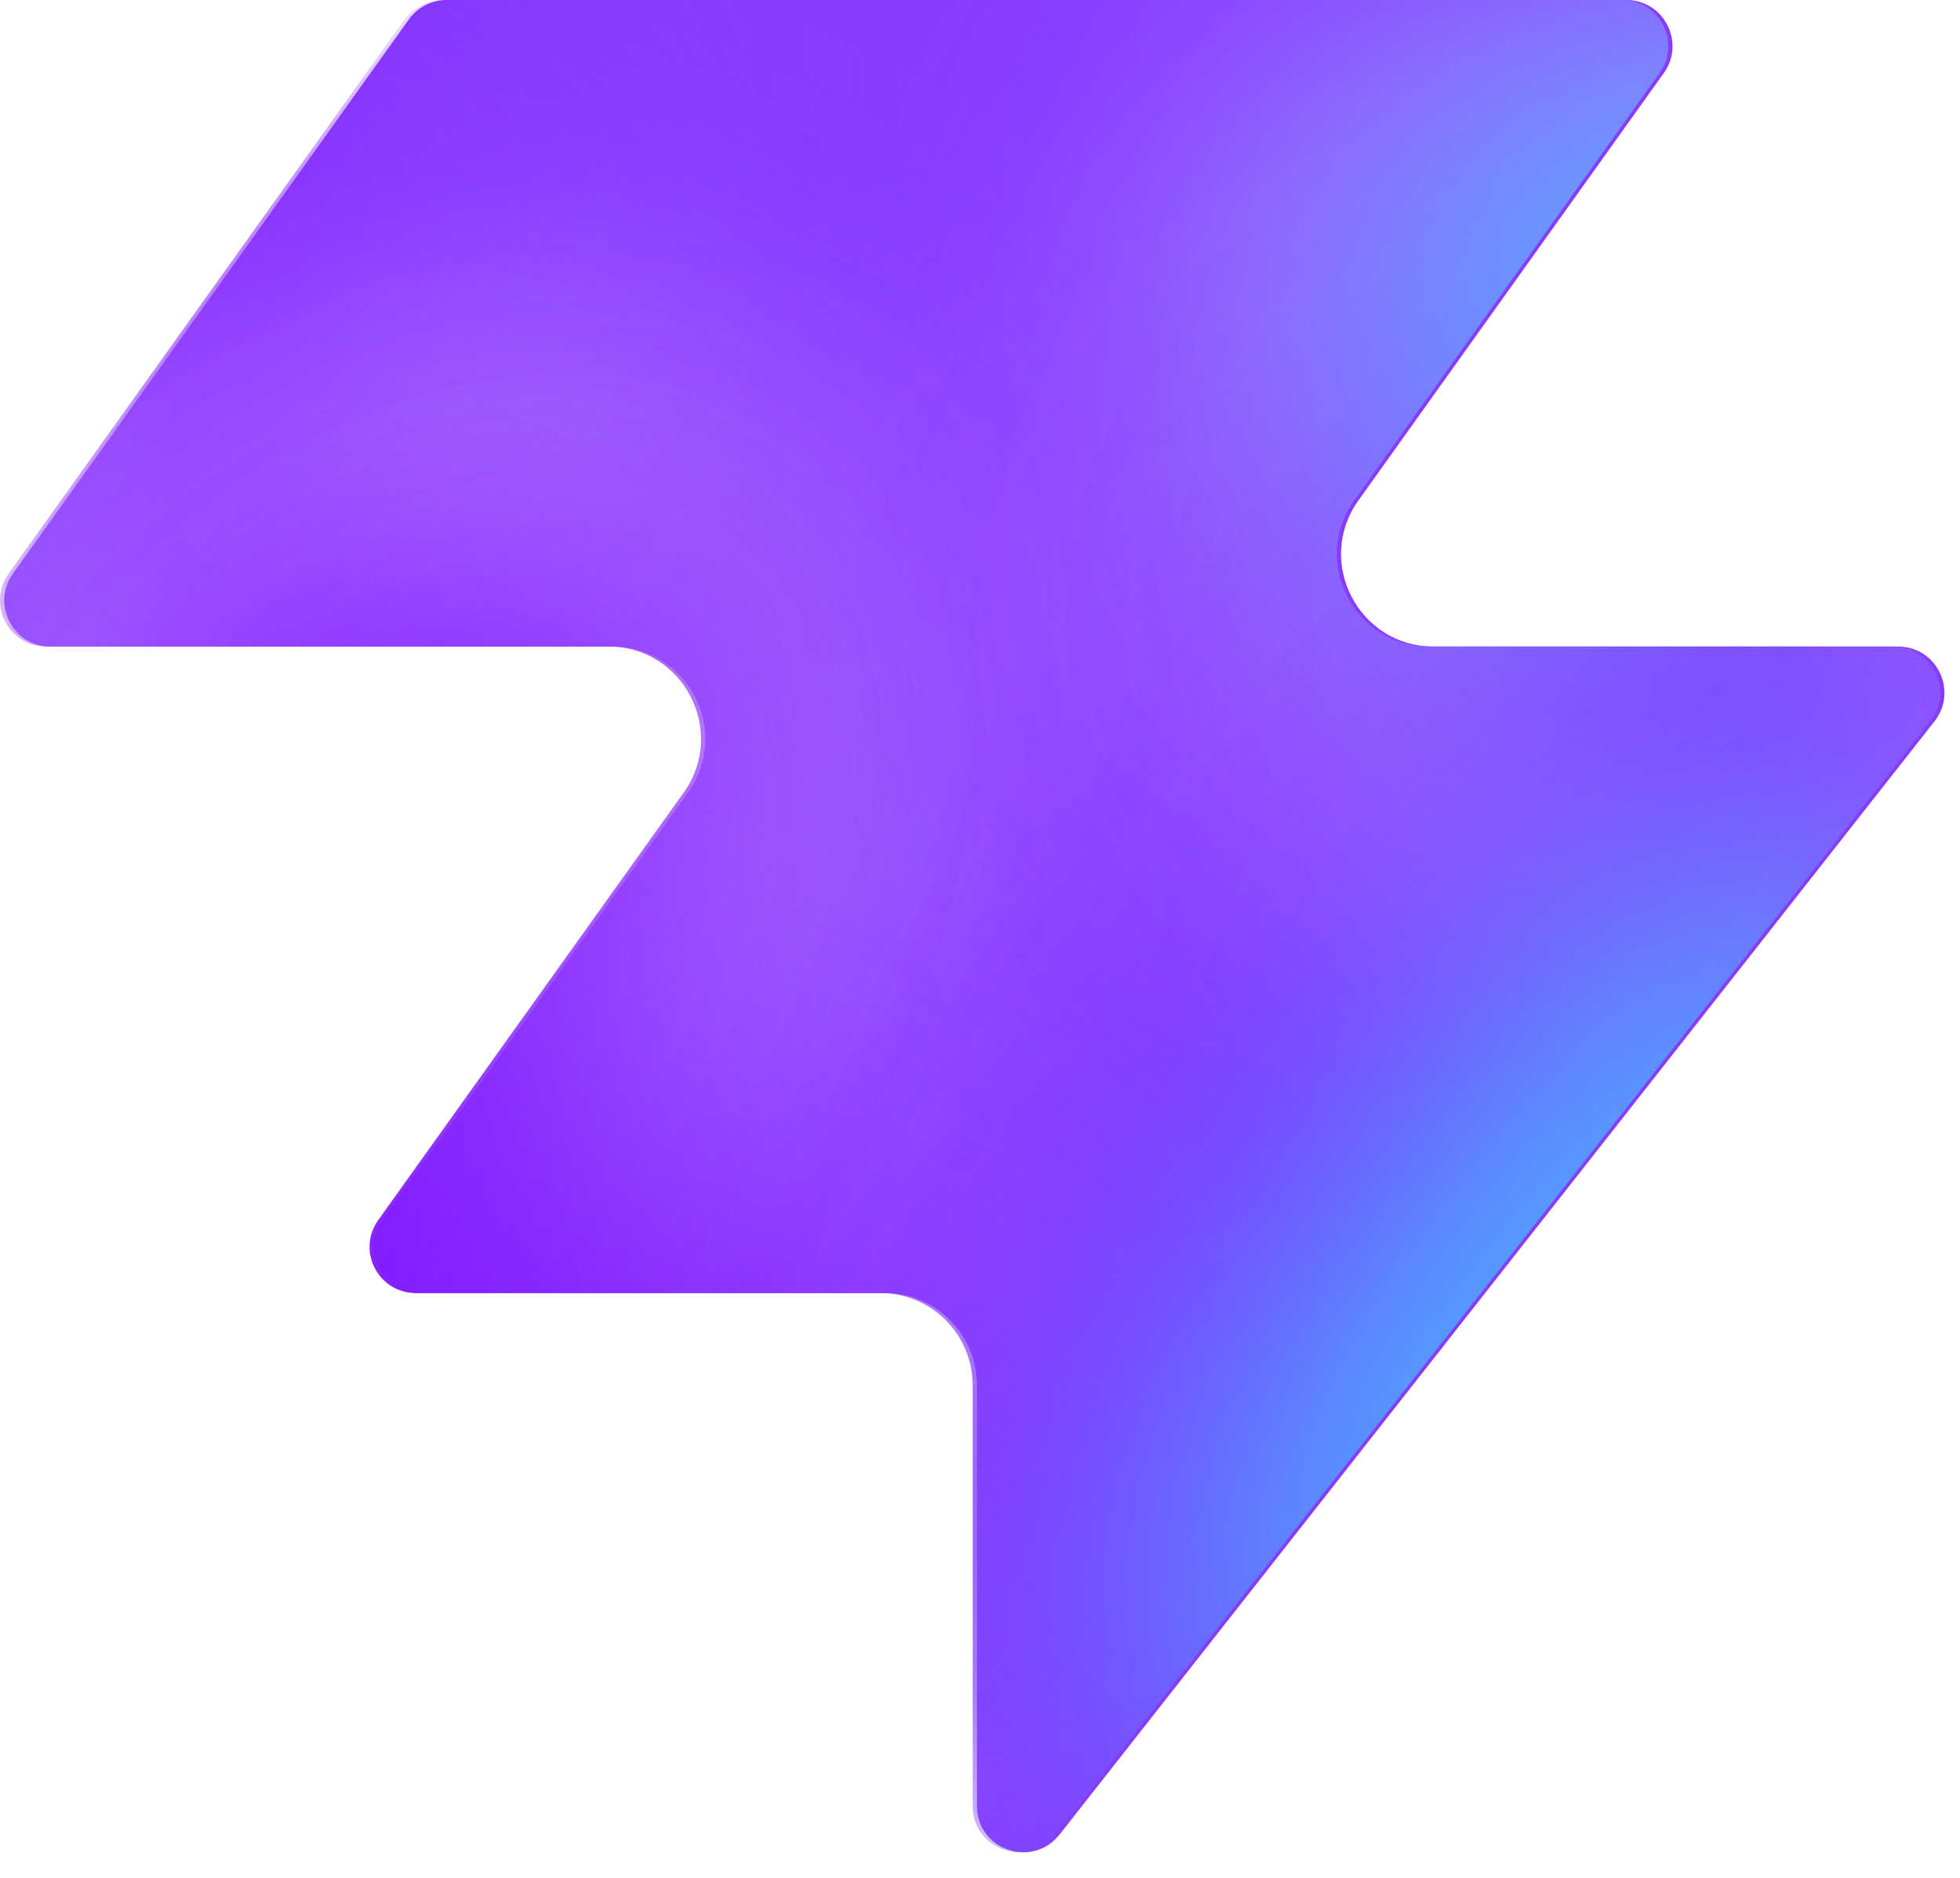
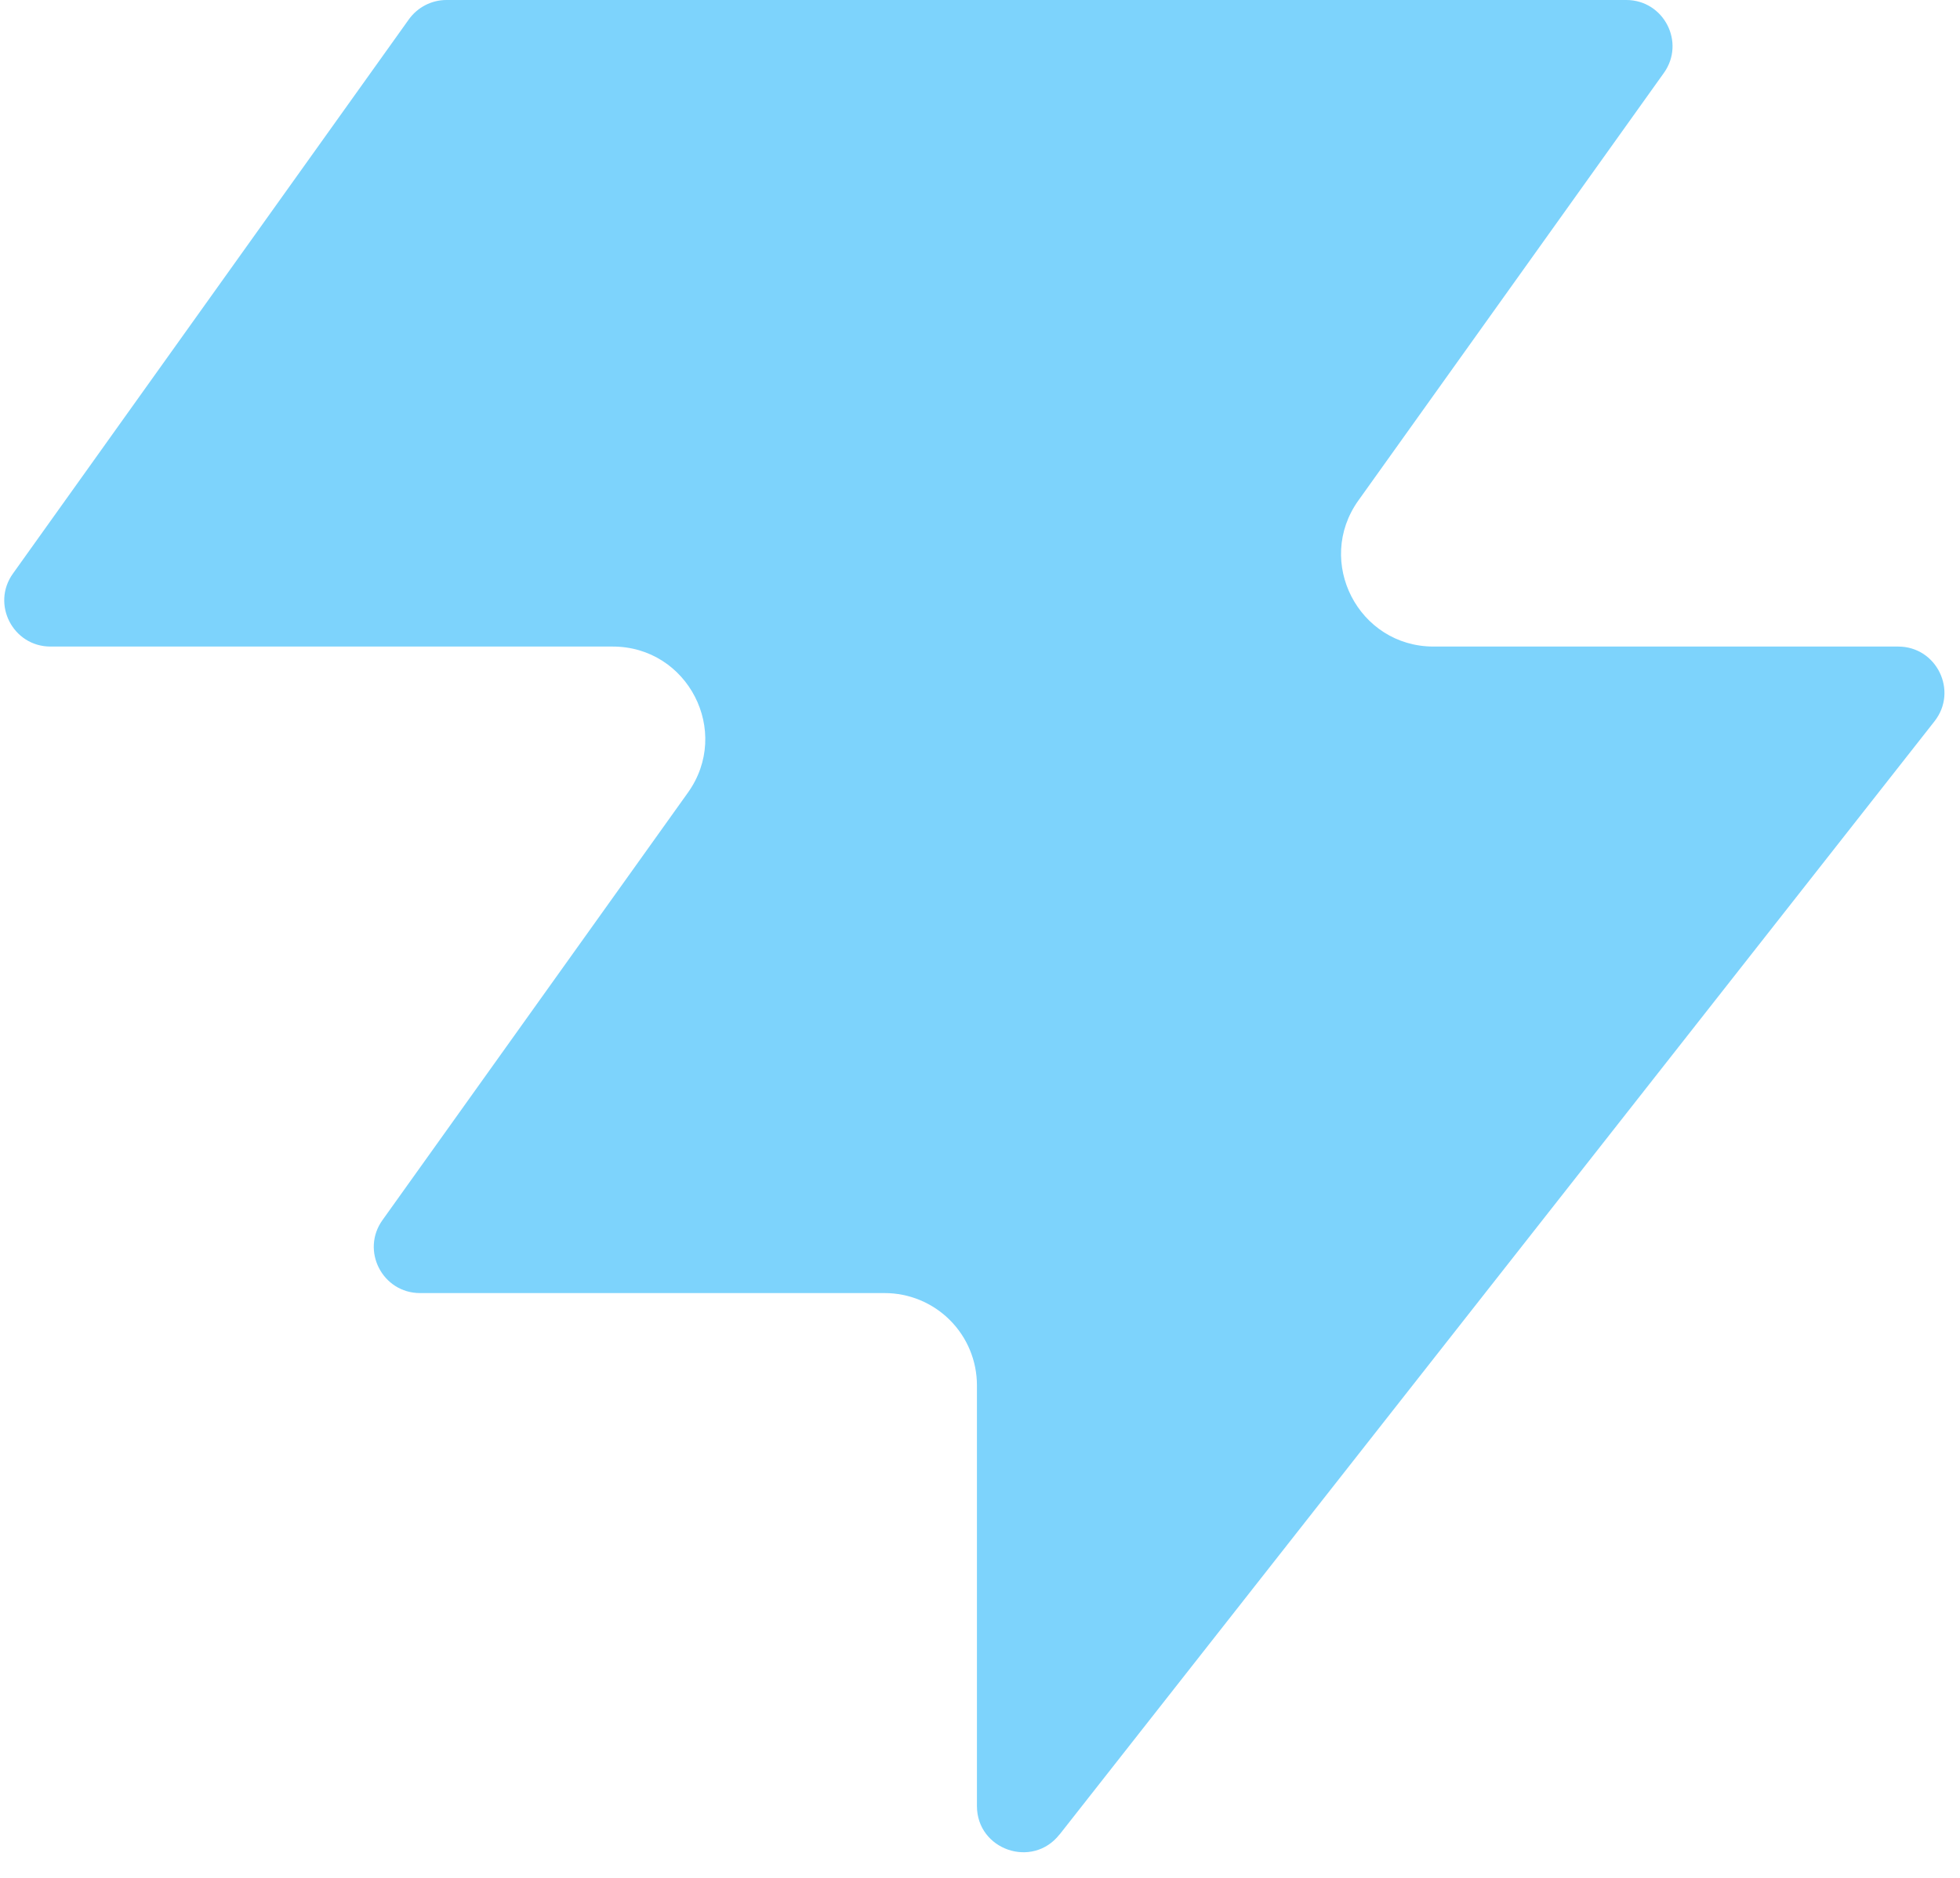
- <svg xmlns="http://www.w3.org/2000/svg" width="48" height="46" fill="none" viewBox="0 0 48 46">
-   <path fill="#863bff" d="M25.946 44.938c-.664.845-2.021.375-2.021-.698V33.937a2.26 2.26 0 0 0-2.262-2.262H10.287c-.92 0-1.456-1.04-.92-1.788l7.48-10.471c1.07-1.497 0-3.578-1.842-3.578H1.237c-.92 0-1.456-1.04-.92-1.788L10.013.474c.214-.297.556-.474.92-.474h28.894c.92 0 1.456 1.04.92 1.788l-7.48 10.471c-1.07 1.498 0 3.579 1.842 3.579h11.377c.943 0 1.473 1.088.89 1.83L25.947 44.94z" style="fill:#863bff;fill:color(display-p3 .525 .23 1);fill-opacity:1" />
-   <mask id="a" width="48" height="46" x="0" y="0" maskUnits="userSpaceOnUse" style="mask-type:alpha">
-     <path fill="#000" d="M25.842 44.938c-.664.844-2.021.375-2.021-.698V33.937a2.26 2.26 0 0 0-2.262-2.262H10.183c-.92 0-1.456-1.04-.92-1.788l7.48-10.471c1.07-1.498 0-3.579-1.842-3.579H1.133c-.92 0-1.456-1.04-.92-1.787L9.91.473c.214-.297.556-.474.92-.474h28.894c.92 0 1.456 1.04.92 1.788l-7.48 10.471c-1.07 1.498 0 3.578 1.842 3.578h11.377c.943 0 1.473 1.088.89 1.832L25.843 44.94z" style="fill:#000;fill-opacity:1" />
-   </mask>
-   <g mask="url(#a)">
-     <g filter="url(#b)">
-       <ellipse cx="5.508" cy="14.704" fill="#ede6ff" rx="5.508" ry="14.704" style="fill:#ede6ff;fill:color(display-p3 .927 .903 1);fill-opacity:1" transform="matrix(.00324 1 1 -.00324 -4.47 31.516)" />
-     </g>
-     <g filter="url(#c)">
-       <ellipse cx="10.399" cy="29.851" fill="#ede6ff" rx="10.399" ry="29.851" style="fill:#ede6ff;fill:color(display-p3 .927 .903 1);fill-opacity:1" transform="matrix(.00324 1 1 -.00324 -39.328 7.883)" />
-     </g>
-     <g filter="url(#d)">
-       <ellipse cx="5.508" cy="30.487" fill="#7e14ff" rx="5.508" ry="30.487" style="fill:#7e14ff;fill:color(display-p3 .492 .077 1);fill-opacity:1" transform="rotate(89.814 -25.913 -14.639)scale(1 -1)" />
-     </g>
-     <g filter="url(#e)">
-       <ellipse cx="5.508" cy="30.599" fill="#7e14ff" rx="5.508" ry="30.599" style="fill:#7e14ff;fill:color(display-p3 .492 .077 1);fill-opacity:1" transform="rotate(89.814 -32.644 -3.334)scale(1 -1)" />
-     </g>
-     <g filter="url(#f)">
-       <ellipse cx="5.508" cy="30.599" fill="#7e14ff" rx="5.508" ry="30.599" style="fill:#7e14ff;fill:color(display-p3 .492 .077 1);fill-opacity:1" transform="matrix(.00324 1 1 -.00324 -34.34 30.47)" />
-     </g>
-     <g filter="url(#g)">
-       <ellipse cx="14.072" cy="22.078" fill="#ede6ff" rx="14.072" ry="22.078" style="fill:#ede6ff;fill:color(display-p3 .927 .903 1);fill-opacity:1" transform="rotate(93.35 24.506 48.493)scale(-1 1)" />
-     </g>
-     <g filter="url(#h)">
-       <ellipse cx="3.47" cy="21.501" fill="#7e14ff" rx="3.47" ry="21.501" style="fill:#7e14ff;fill:color(display-p3 .492 .077 1);fill-opacity:1" transform="rotate(89.009 28.708 47.59)scale(-1 1)" />
-     </g>
-     <g filter="url(#i)">
-       <ellipse cx="3.47" cy="21.501" fill="#7e14ff" rx="3.47" ry="21.501" style="fill:#7e14ff;fill:color(display-p3 .492 .077 1);fill-opacity:1" transform="rotate(89.009 28.708 47.59)scale(-1 1)" />
-     </g>
-     <g filter="url(#j)">
-       <ellipse cx=".387" cy="8.972" fill="#7e14ff" rx="4.407" ry="29.108" style="fill:#7e14ff;fill:color(display-p3 .492 .077 1);fill-opacity:1" transform="rotate(39.51 .387 8.972)" />
-     </g>
-     <g filter="url(#k)">
-       <ellipse cx="47.523" cy="-6.092" fill="#7e14ff" rx="4.407" ry="29.108" style="fill:#7e14ff;fill:color(display-p3 .492 .077 1);fill-opacity:1" transform="rotate(37.892 47.523 -6.092)" />
-     </g>
-     <g filter="url(#l)">
-       <ellipse cx="41.412" cy="6.333" fill="#47bfff" rx="5.971" ry="9.665" style="fill:#47bfff;fill:color(display-p3 .28 .748 1);fill-opacity:1" transform="rotate(37.892 41.412 6.333)" />
-     </g>
-     <g filter="url(#m)">
-       <ellipse cx="-1.879" cy="38.332" fill="#7e14ff" rx="4.407" ry="29.108" style="fill:#7e14ff;fill:color(display-p3 .492 .077 1);fill-opacity:1" transform="rotate(37.892 -1.88 38.332)" />
-     </g>
-     <g filter="url(#n)">
-       <ellipse cx="-1.879" cy="38.332" fill="#7e14ff" rx="4.407" ry="29.108" style="fill:#7e14ff;fill:color(display-p3 .492 .077 1);fill-opacity:1" transform="rotate(37.892 -1.88 38.332)" />
-     </g>
-     <g filter="url(#o)">
-       <ellipse cx="35.651" cy="29.907" fill="#7e14ff" rx="4.407" ry="29.108" style="fill:#7e14ff;fill:color(display-p3 .492 .077 1);fill-opacity:1" transform="rotate(37.892 35.651 29.907)" />
-     </g>
-     <g filter="url(#p)">
-       <ellipse cx="38.418" cy="32.4" fill="#47bfff" rx="5.971" ry="15.297" style="fill:#47bfff;fill:color(display-p3 .28 .748 1);fill-opacity:1" transform="rotate(37.892 38.418 32.4)" />
-     </g>
-   </g>
-   <defs>
-     <filter id="b" width="60.045" height="41.654" x="-19.77" y="16.149" color-interpolation-filters="sRGB" filterUnits="userSpaceOnUse">
-       <feFlood flood-opacity="0" result="BackgroundImageFix" />
-       <feBlend in="SourceGraphic" in2="BackgroundImageFix" result="shape" />
-       <feGaussianBlur result="effect1_foregroundBlur_2002_17158" stdDeviation="7.659" />
-     </filter>
-     <filter id="c" width="90.34" height="51.437" x="-54.613" y="-7.533" color-interpolation-filters="sRGB" filterUnits="userSpaceOnUse">
-       <feFlood flood-opacity="0" result="BackgroundImageFix" />
-       <feBlend in="SourceGraphic" in2="BackgroundImageFix" result="shape" />
-       <feGaussianBlur result="effect1_foregroundBlur_2002_17158" stdDeviation="7.659" />
-     </filter>
-     <filter id="d" width="79.355" height="29.4" x="-49.64" y="2.03" color-interpolation-filters="sRGB" filterUnits="userSpaceOnUse">
-       <feFlood flood-opacity="0" result="BackgroundImageFix" />
-       <feBlend in="SourceGraphic" in2="BackgroundImageFix" result="shape" />
-       <feGaussianBlur result="effect1_foregroundBlur_2002_17158" stdDeviation="4.596" />
-     </filter>
-     <filter id="e" width="79.579" height="29.4" x="-45.045" y="20.029" color-interpolation-filters="sRGB" filterUnits="userSpaceOnUse">
-       <feFlood flood-opacity="0" result="BackgroundImageFix" />
-       <feBlend in="SourceGraphic" in2="BackgroundImageFix" result="shape" />
-       <feGaussianBlur result="effect1_foregroundBlur_2002_17158" stdDeviation="4.596" />
-     </filter>
-     <filter id="f" width="79.579" height="29.4" x="-43.513" y="21.178" color-interpolation-filters="sRGB" filterUnits="userSpaceOnUse">
-       <feFlood flood-opacity="0" result="BackgroundImageFix" />
-       <feBlend in="SourceGraphic" in2="BackgroundImageFix" result="shape" />
-       <feGaussianBlur result="effect1_foregroundBlur_2002_17158" stdDeviation="4.596" />
-     </filter>
-     <filter id="g" width="74.749" height="58.852" x="15.756" y="-17.901" color-interpolation-filters="sRGB" filterUnits="userSpaceOnUse">
-       <feFlood flood-opacity="0" result="BackgroundImageFix" />
-       <feBlend in="SourceGraphic" in2="BackgroundImageFix" result="shape" />
-       <feGaussianBlur result="effect1_foregroundBlur_2002_17158" stdDeviation="7.659" />
-     </filter>
-     <filter id="h" width="61.377" height="25.362" x="23.548" y="2.284" color-interpolation-filters="sRGB" filterUnits="userSpaceOnUse">
-       <feFlood flood-opacity="0" result="BackgroundImageFix" />
-       <feBlend in="SourceGraphic" in2="BackgroundImageFix" result="shape" />
-       <feGaussianBlur result="effect1_foregroundBlur_2002_17158" stdDeviation="4.596" />
-     </filter>
-     <filter id="i" width="61.377" height="25.362" x="23.548" y="2.284" color-interpolation-filters="sRGB" filterUnits="userSpaceOnUse">
-       <feFlood flood-opacity="0" result="BackgroundImageFix" />
-       <feBlend in="SourceGraphic" in2="BackgroundImageFix" result="shape" />
-       <feGaussianBlur result="effect1_foregroundBlur_2002_17158" stdDeviation="4.596" />
-     </filter>
-     <filter id="j" width="56.045" height="63.649" x="-27.636" y="-22.853" color-interpolation-filters="sRGB" filterUnits="userSpaceOnUse">
-       <feFlood flood-opacity="0" result="BackgroundImageFix" />
-       <feBlend in="SourceGraphic" in2="BackgroundImageFix" result="shape" />
-       <feGaussianBlur result="effect1_foregroundBlur_2002_17158" stdDeviation="4.596" />
-     </filter>
-     <filter id="k" width="54.814" height="64.646" x="20.116" y="-38.415" color-interpolation-filters="sRGB" filterUnits="userSpaceOnUse">
-       <feFlood flood-opacity="0" result="BackgroundImageFix" />
-       <feBlend in="SourceGraphic" in2="BackgroundImageFix" result="shape" />
-       <feGaussianBlur result="effect1_foregroundBlur_2002_17158" stdDeviation="4.596" />
-     </filter>
-     <filter id="l" width="33.541" height="35.313" x="24.641" y="-11.323" color-interpolation-filters="sRGB" filterUnits="userSpaceOnUse">
-       <feFlood flood-opacity="0" result="BackgroundImageFix" />
-       <feBlend in="SourceGraphic" in2="BackgroundImageFix" result="shape" />
-       <feGaussianBlur result="effect1_foregroundBlur_2002_17158" stdDeviation="4.596" />
-     </filter>
-     <filter id="m" width="54.814" height="64.646" x="-29.286" y="6.009" color-interpolation-filters="sRGB" filterUnits="userSpaceOnUse">
-       <feFlood flood-opacity="0" result="BackgroundImageFix" />
-       <feBlend in="SourceGraphic" in2="BackgroundImageFix" result="shape" />
-       <feGaussianBlur result="effect1_foregroundBlur_2002_17158" stdDeviation="4.596" />
-     </filter>
-     <filter id="n" width="54.814" height="64.646" x="-29.286" y="6.009" color-interpolation-filters="sRGB" filterUnits="userSpaceOnUse">
-       <feFlood flood-opacity="0" result="BackgroundImageFix" />
-       <feBlend in="SourceGraphic" in2="BackgroundImageFix" result="shape" />
-       <feGaussianBlur result="effect1_foregroundBlur_2002_17158" stdDeviation="4.596" />
-     </filter>
-     <filter id="o" width="54.814" height="64.646" x="8.244" y="-2.416" color-interpolation-filters="sRGB" filterUnits="userSpaceOnUse">
-       <feFlood flood-opacity="0" result="BackgroundImageFix" />
-       <feBlend in="SourceGraphic" in2="BackgroundImageFix" result="shape" />
-       <feGaussianBlur result="effect1_foregroundBlur_2002_17158" stdDeviation="4.596" />
-     </filter>
-     <filter id="p" width="39.409" height="43.623" x="18.713" y="10.588" color-interpolation-filters="sRGB" filterUnits="userSpaceOnUse">
-       <feFlood flood-opacity="0" result="BackgroundImageFix" />
-       <feBlend in="SourceGraphic" in2="BackgroundImageFix" result="shape" />
-       <feGaussianBlur result="effect1_foregroundBlur_2002_17158" stdDeviation="4.596" />
-     </filter>
-   </defs>
+ <svg xmlns="http://www.w3.org/2000/svg" viewBox="0 0 48 46">
+   <path fill="#7DD3FC" d="M25.946 44.938c-.664.845-2.021.375-2.021-.698V33.937a2.26 2.26 0 0 0-2.262-2.262H10.287c-.92 0-1.456-1.04-.92-1.788l7.48-10.471c1.07-1.497 0-3.578-1.842-3.578H1.237c-.92 0-1.456-1.04-.92-1.788L10.013.474c.214-.297.556-.474.92-.474h28.894c.92 0 1.456 1.04.92 1.788l-7.48 10.471c-1.07 1.498 0 3.579 1.842 3.579h11.377c.943 0 1.473 1.088.89 1.83L25.947 44.94z" />
</svg>
